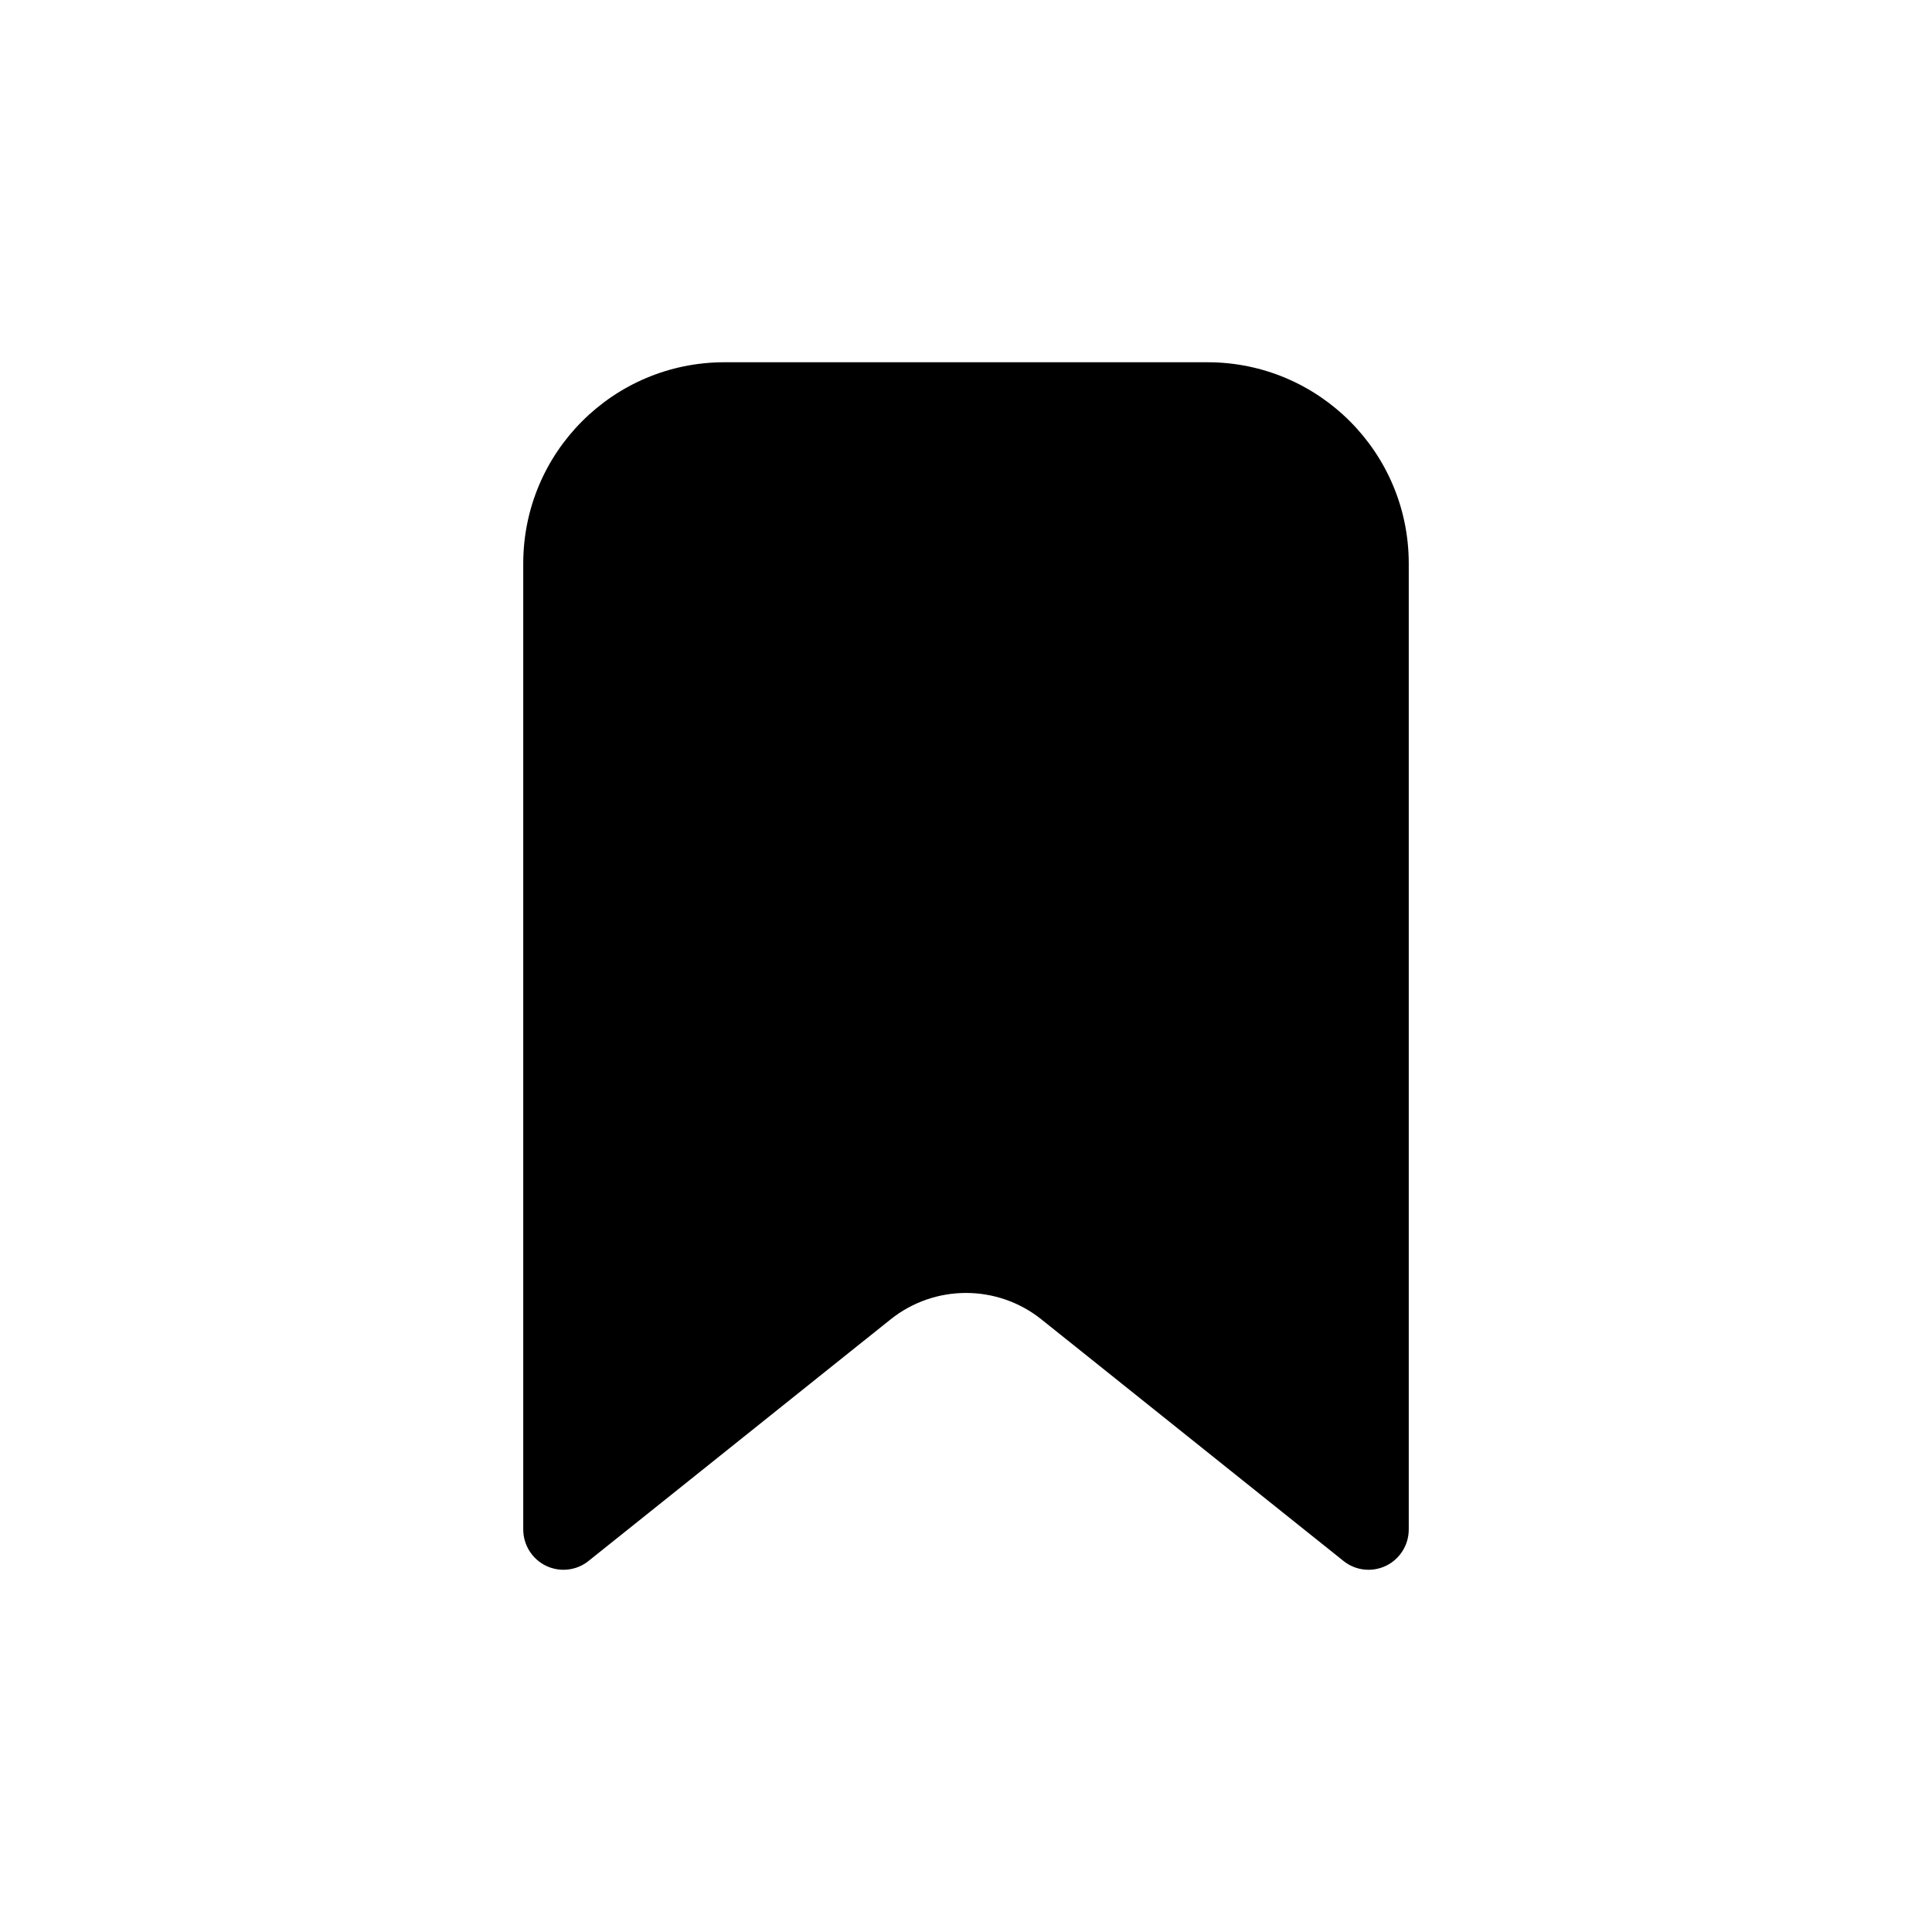
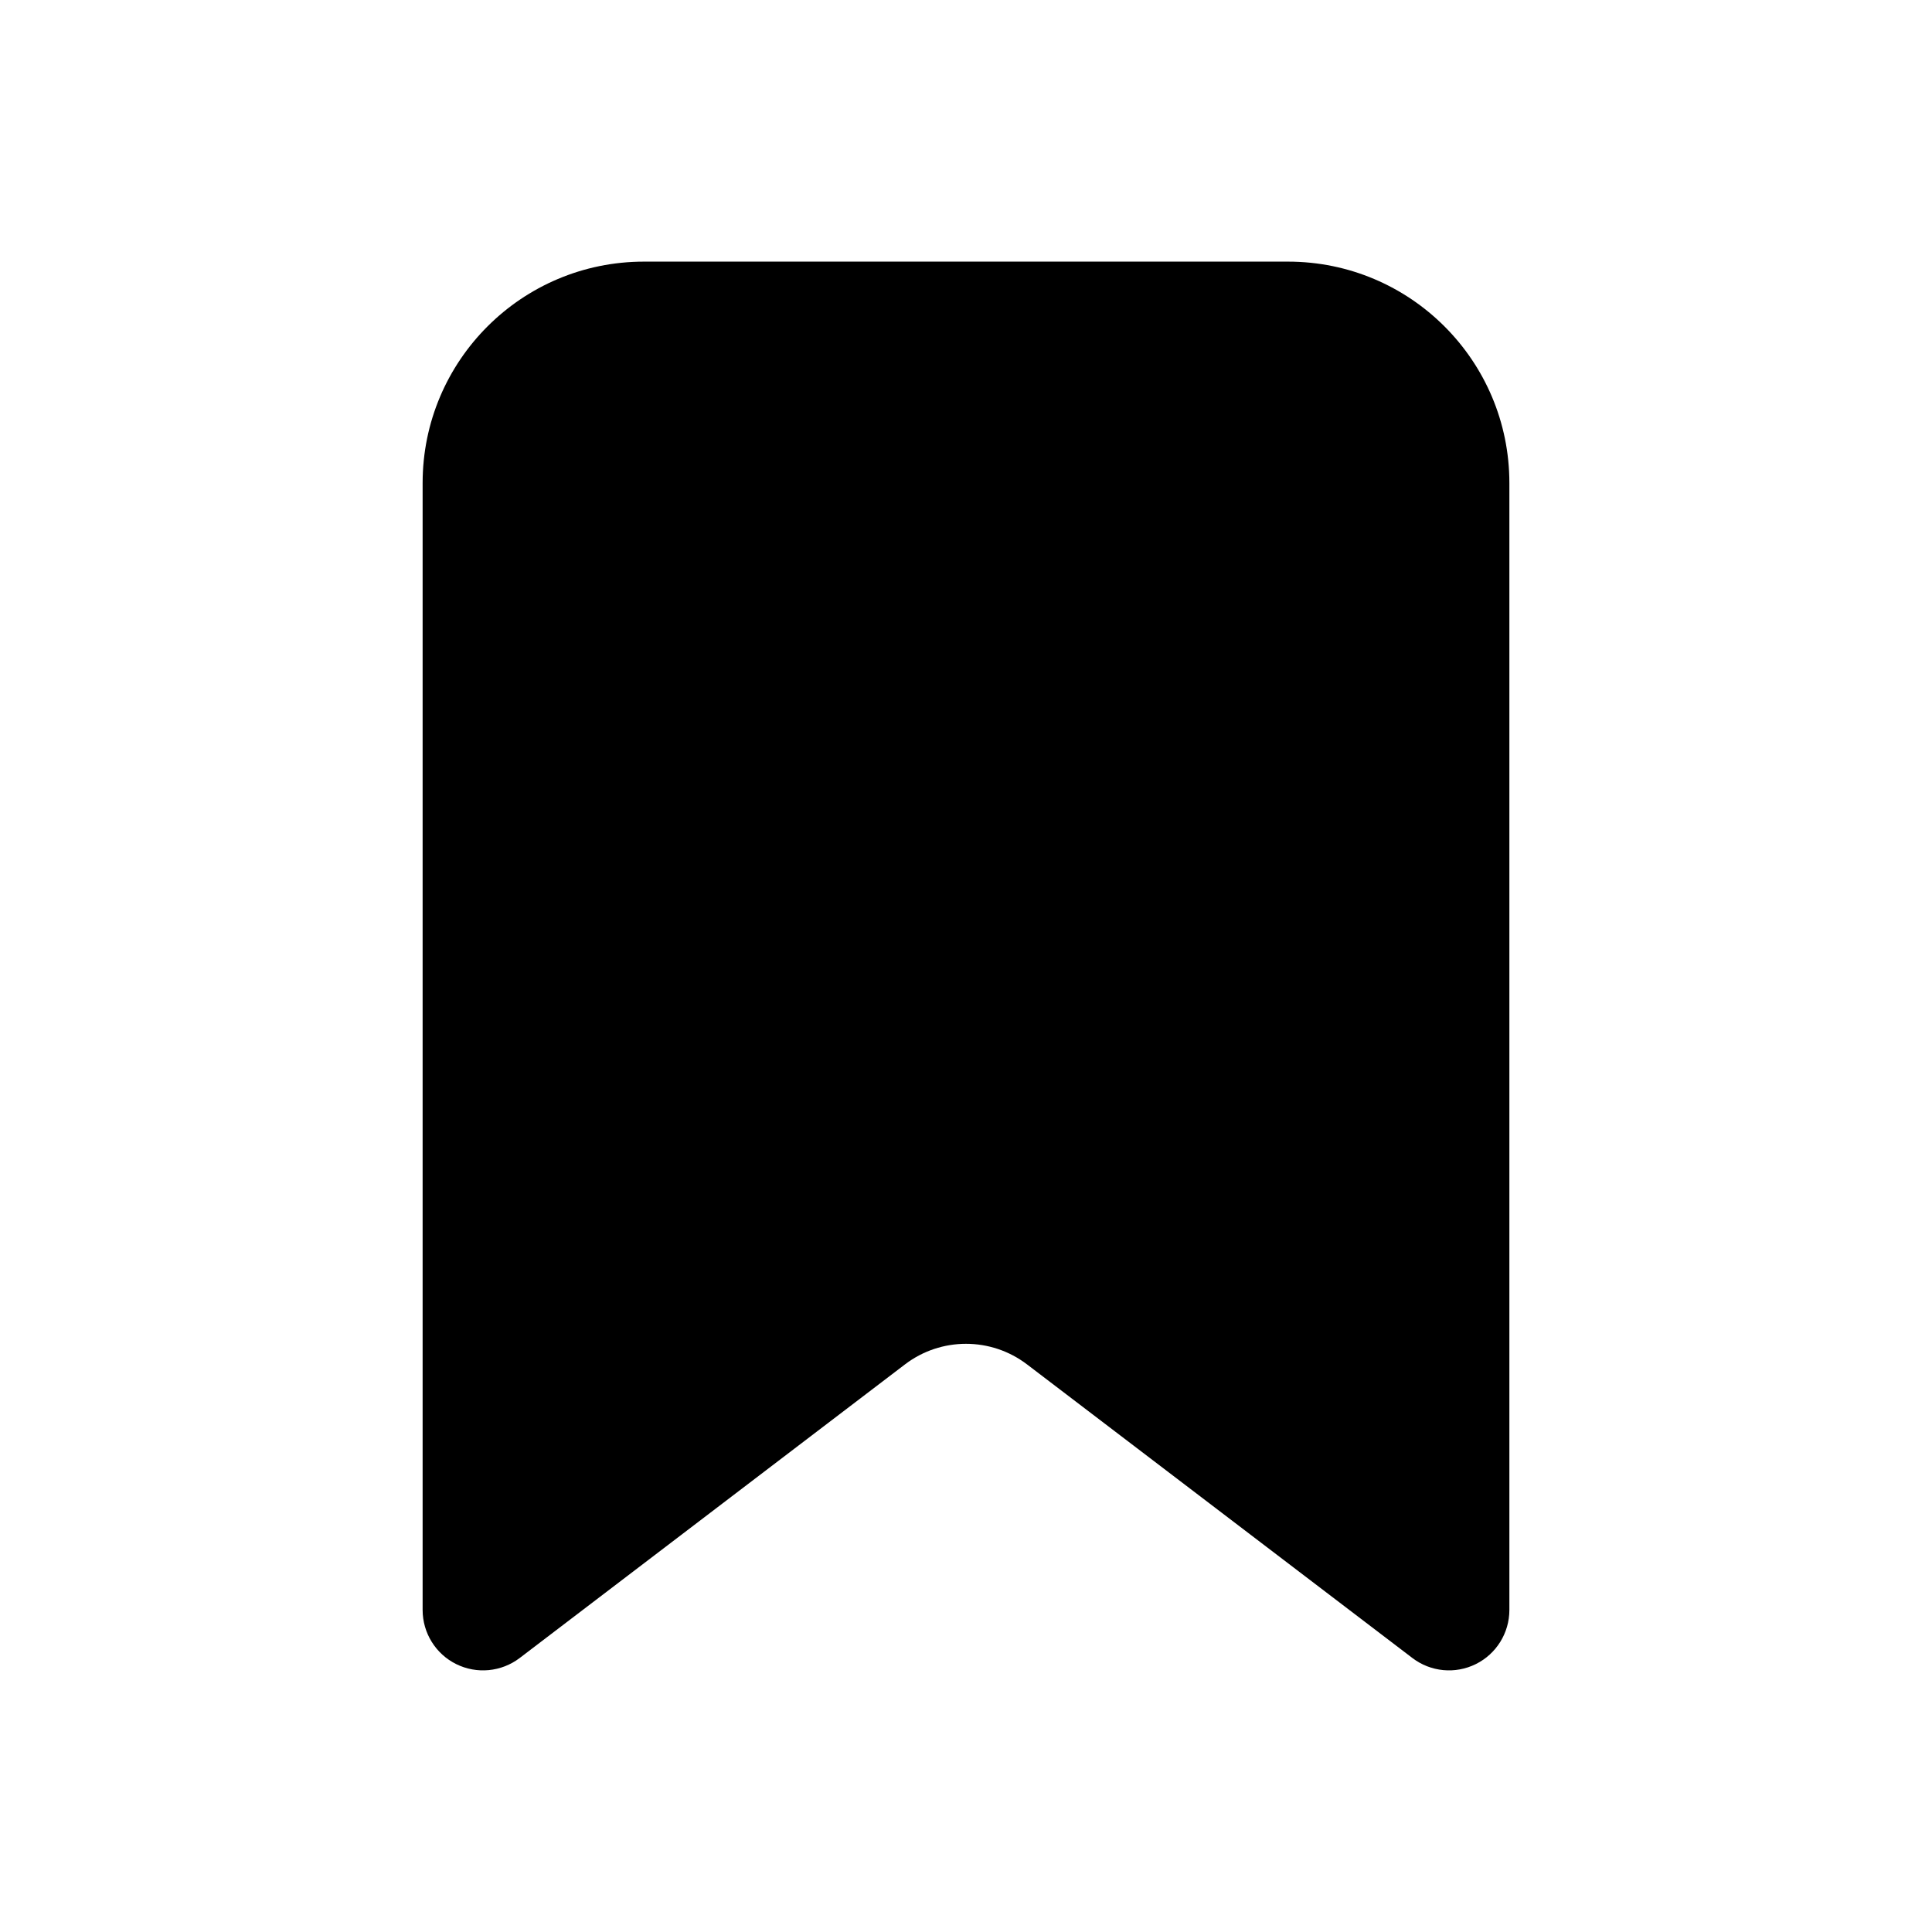
<svg xmlns="http://www.w3.org/2000/svg" width="24" height="24" viewBox="0 0 24 24" fill="none">
-   <path fill-rule="evenodd" clip-rule="evenodd" d="M6.5 7C6.5 5.619 7.619 4.5 9 4.5H15C16.381 4.5 17.5 5.619 17.5 7V19C17.5 19.192 17.39 19.367 17.217 19.451C17.043 19.534 16.838 19.511 16.688 19.39L12.937 16.39C12.389 15.952 11.611 15.952 11.063 16.39L7.312 19.39C7.162 19.511 6.957 19.534 6.783 19.451C6.61 19.367 6.5 19.192 6.5 19V7Z" fill="black" />
+   <path fill-rule="evenodd" clip-rule="evenodd" d="M5.25 6C5.25 4.481 6.481 3.25 8 3.25H16C17.519 3.25 18.75 4.481 18.75 6V20C18.75 20.285 18.588 20.546 18.333 20.672C18.077 20.799 17.772 20.769 17.546 20.597L12.758 16.949C12.31 16.608 11.69 16.608 11.242 16.949L6.455 20.597C6.228 20.769 5.923 20.799 5.667 20.672C5.412 20.546 5.25 20.285 5.25 20V6Z" fill="black" />
</svg>
